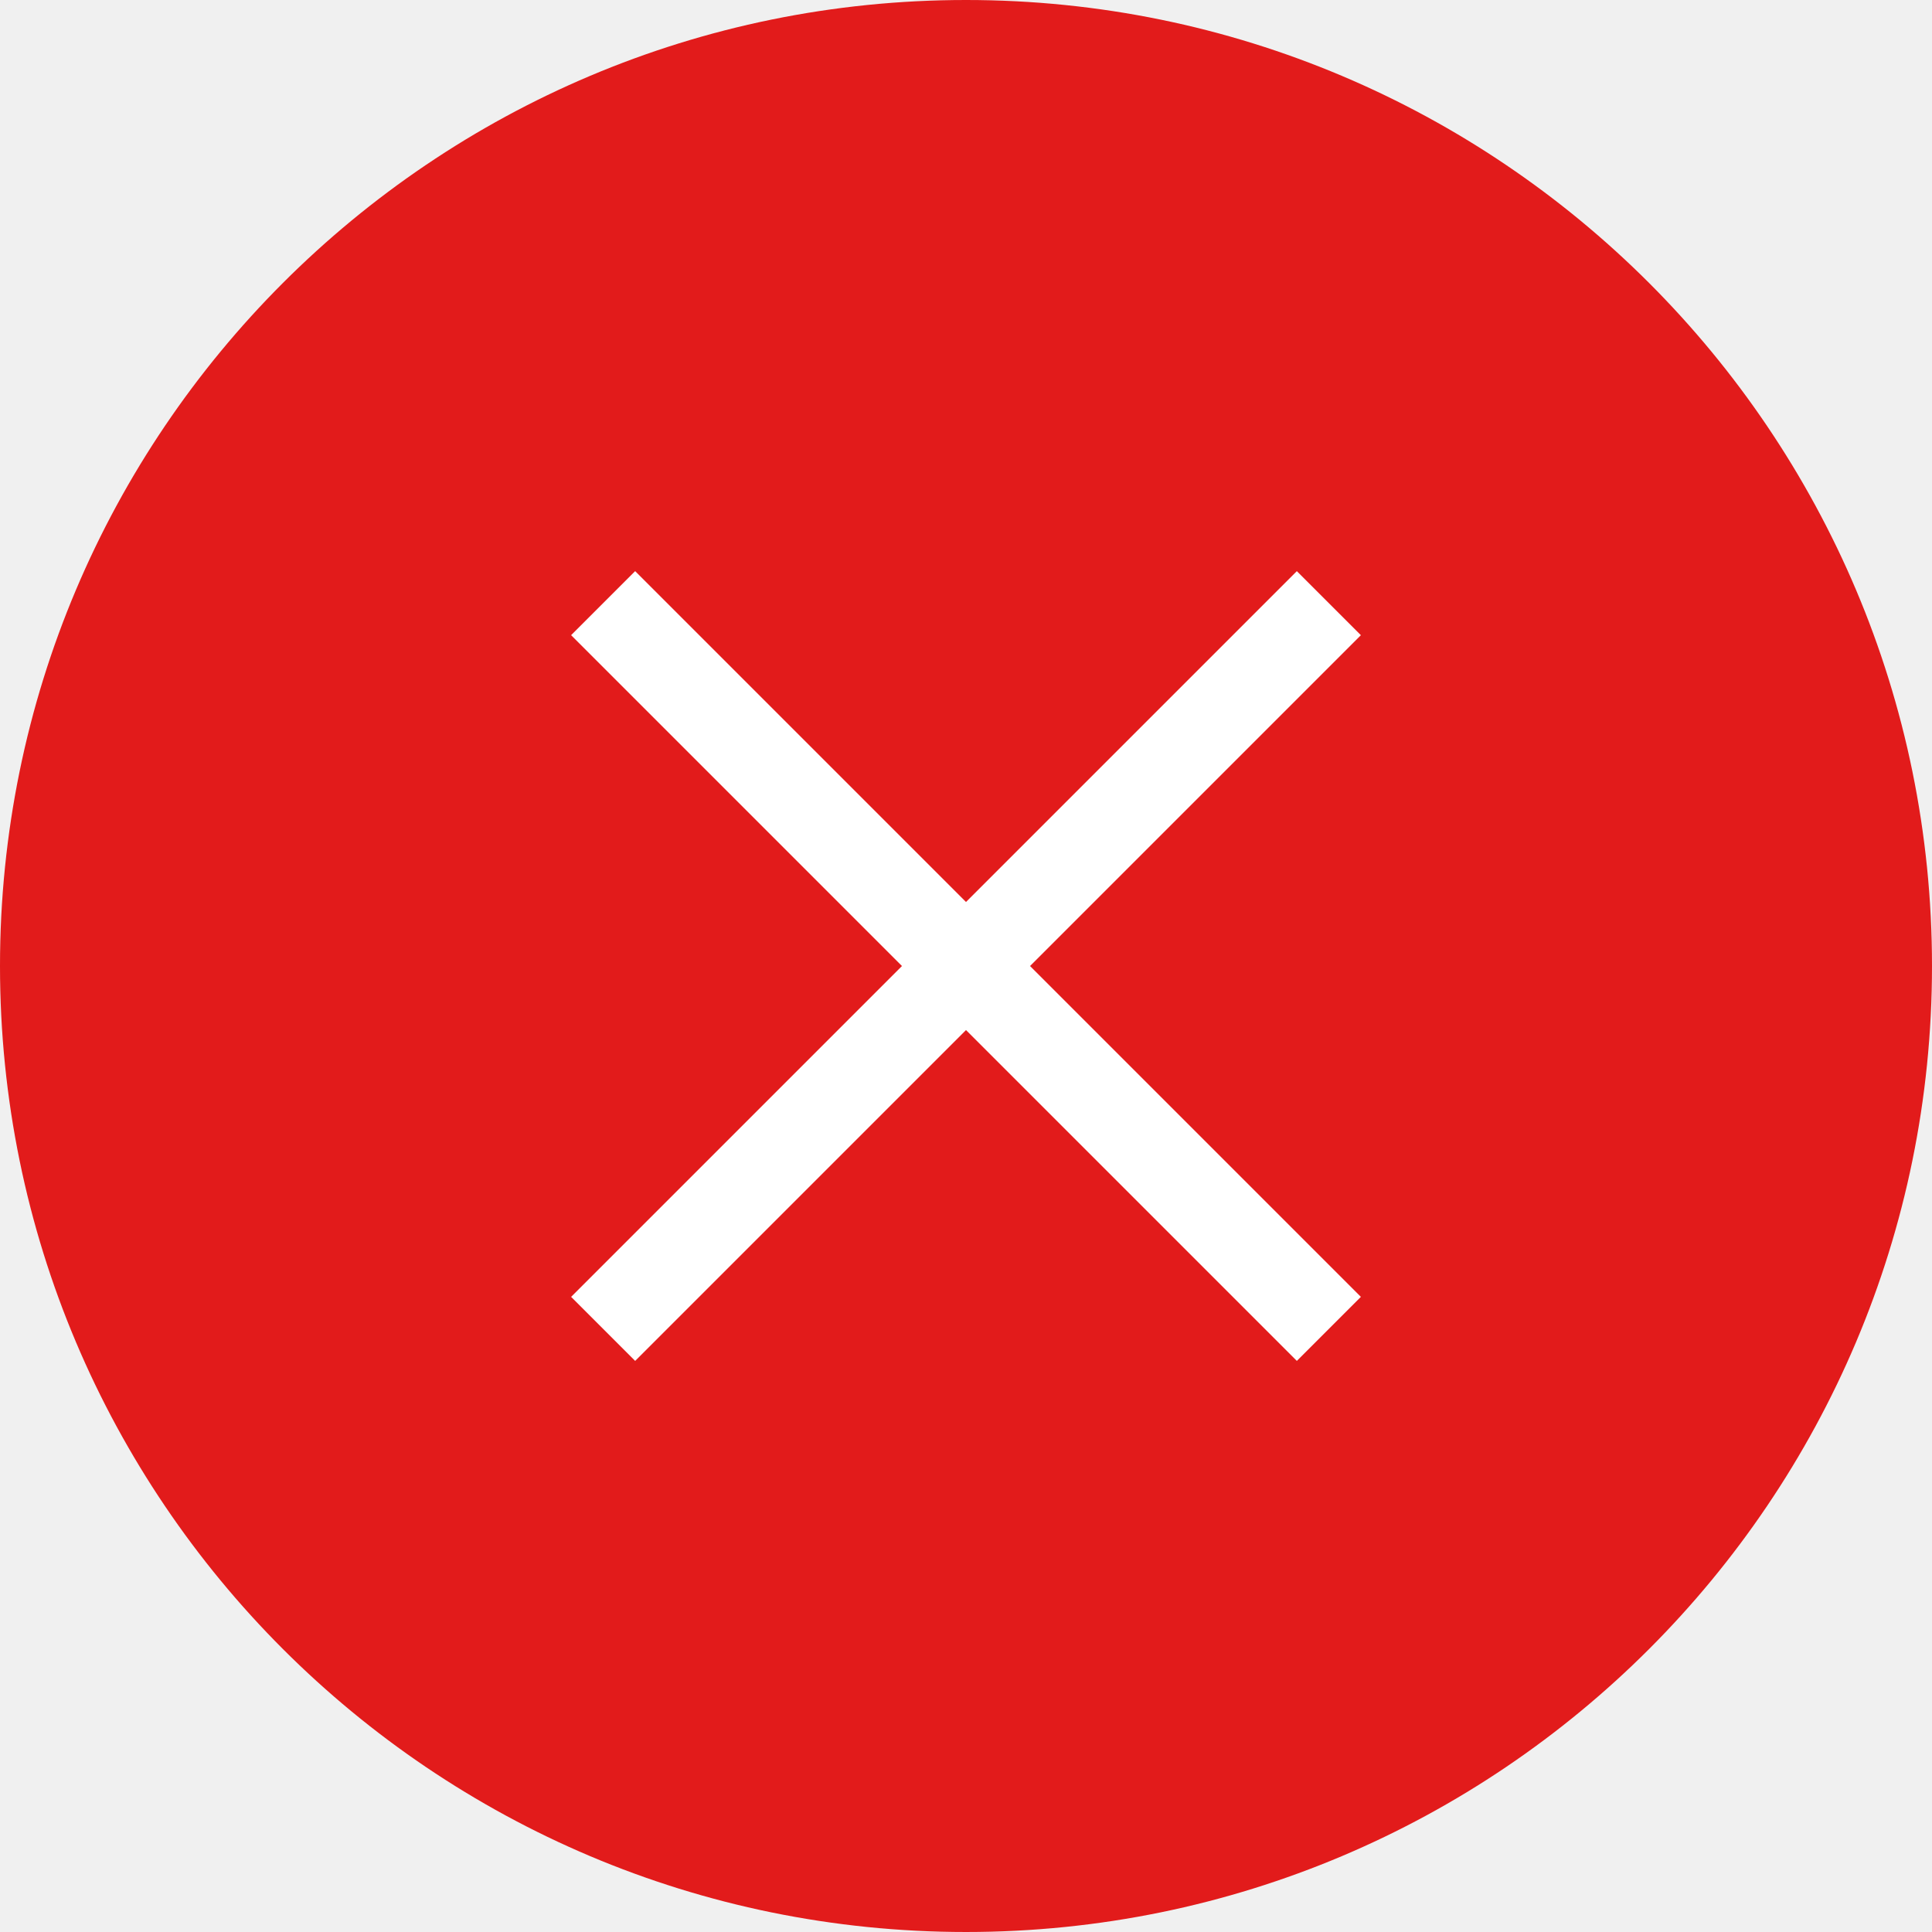
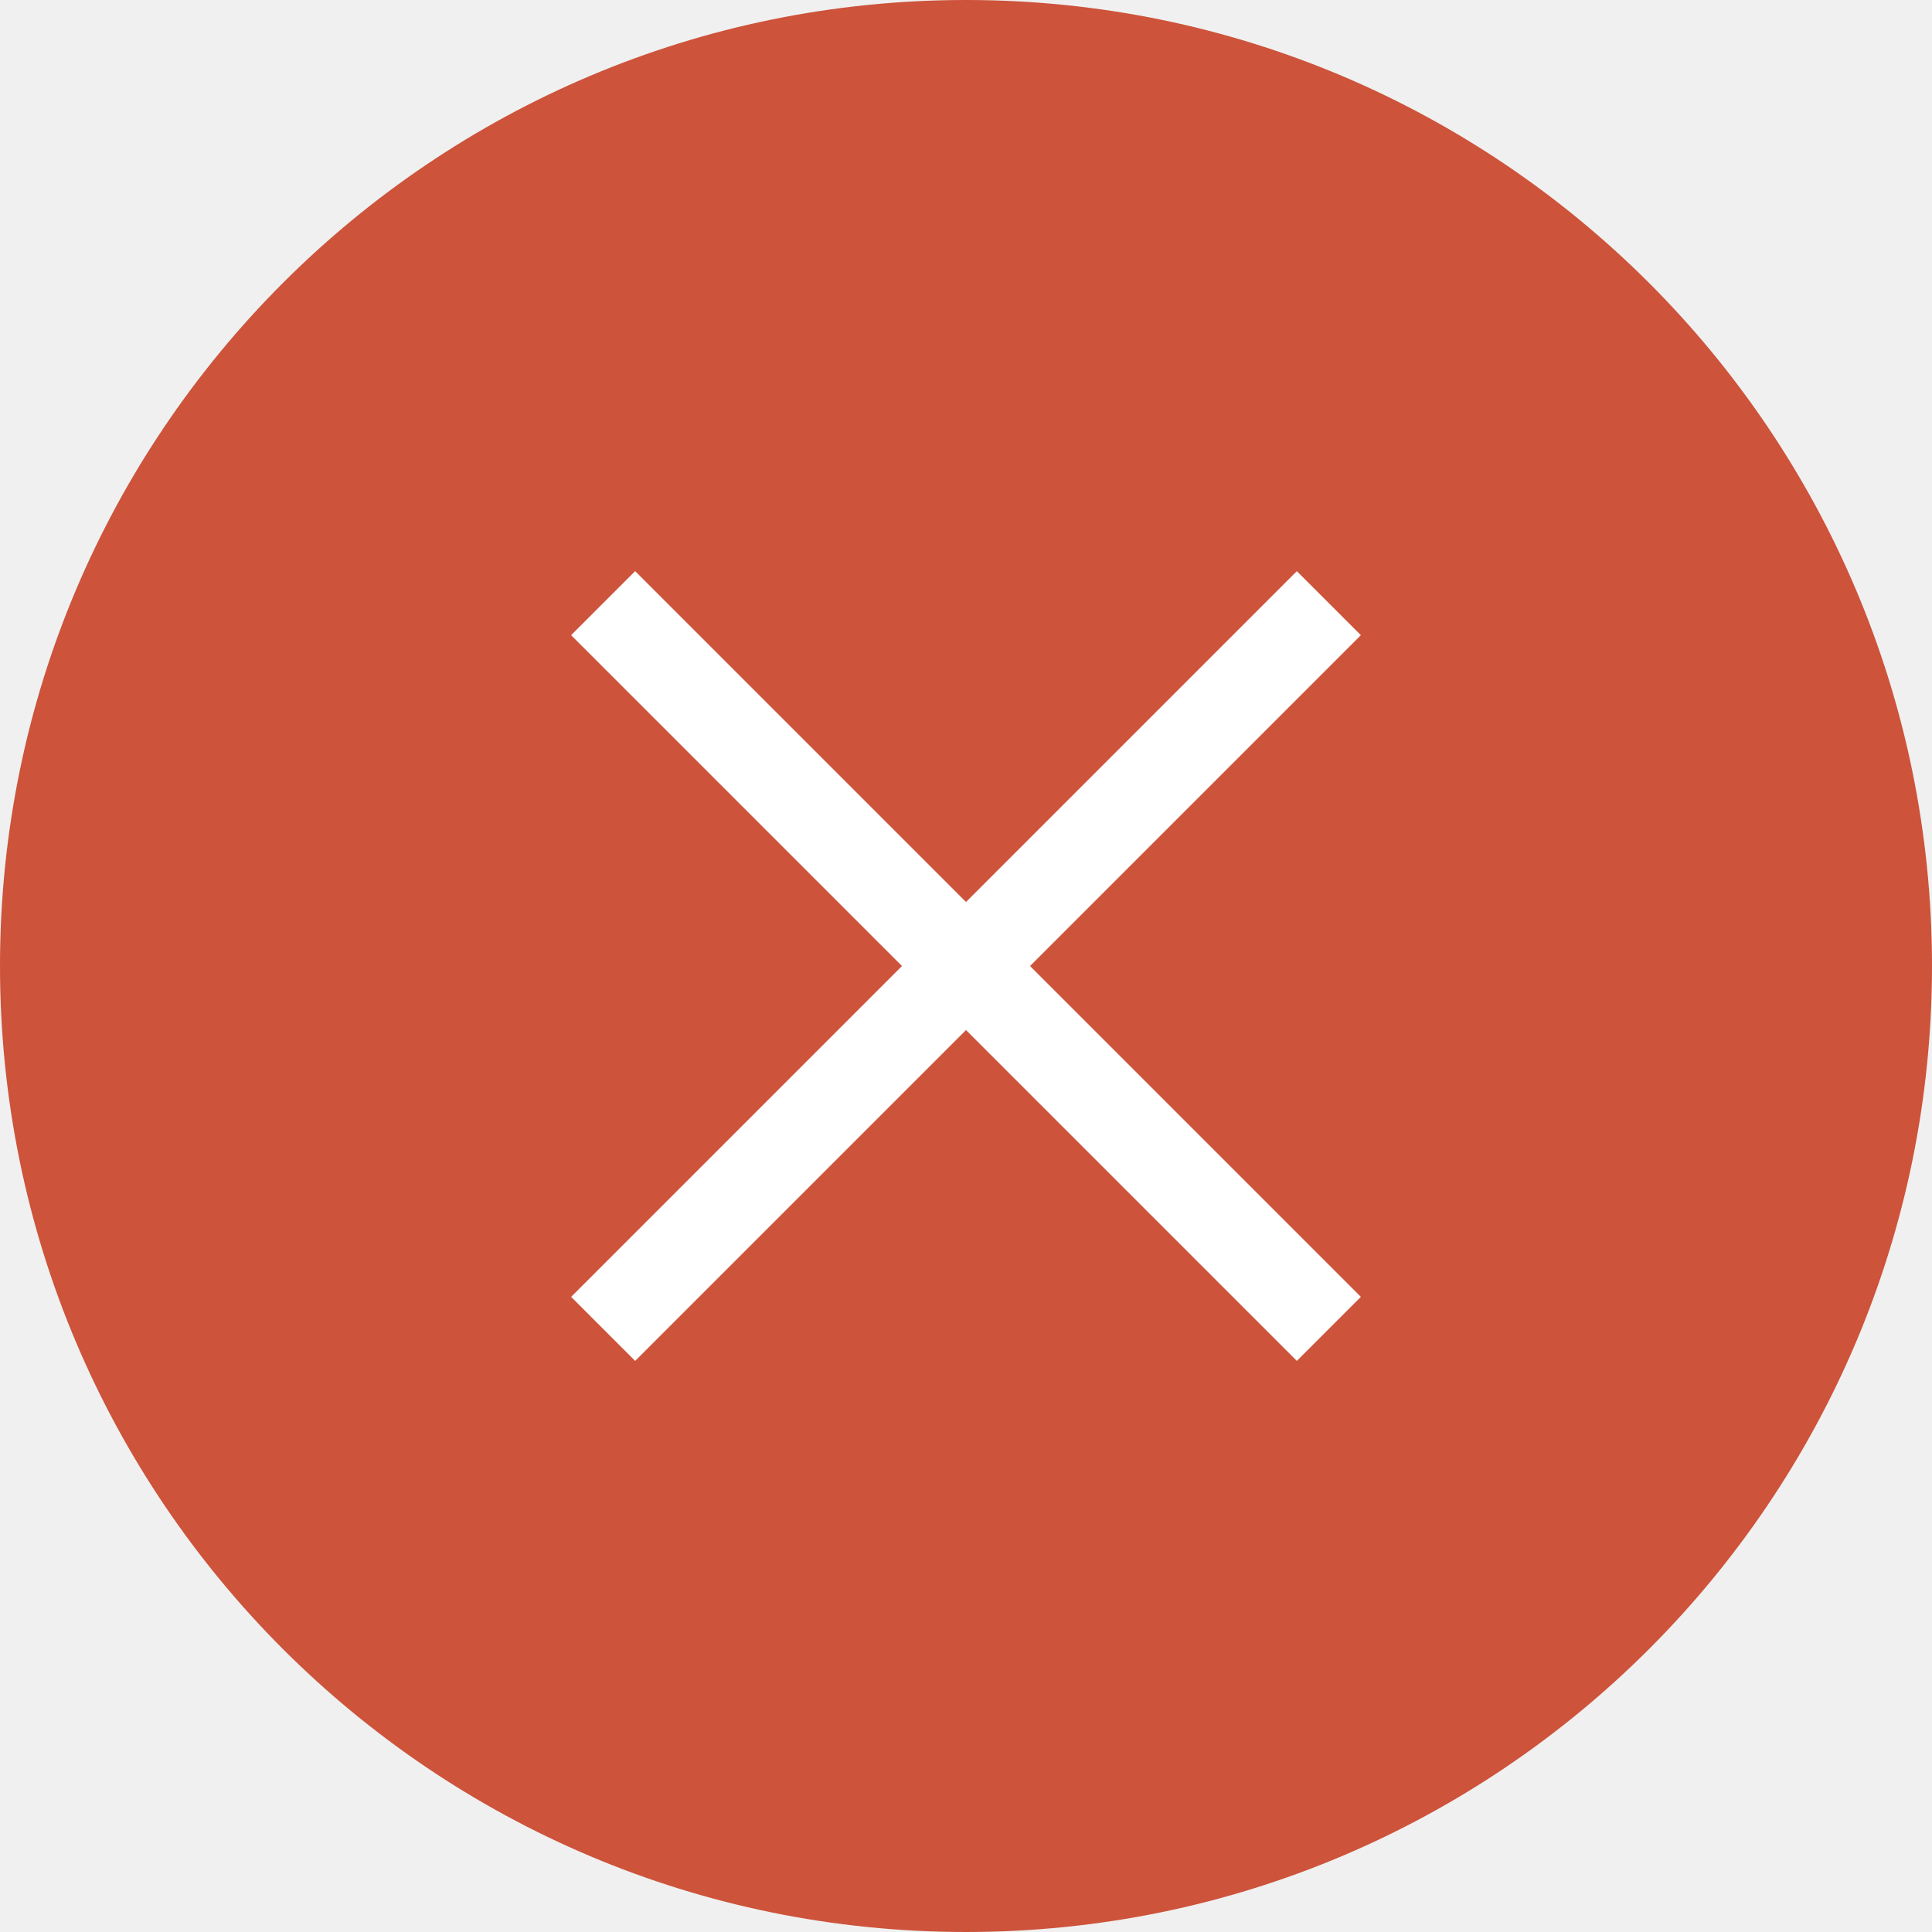
<svg xmlns="http://www.w3.org/2000/svg" version="1.1" id="Layer_1" x="0px" y="0px" viewBox="0 0 511.999 511.999" style="enable-background:new 0 0 511.999 511.999;" xml:space="preserve">
-   <circle style="fill:#E21B1B;" cx="255.999" cy="255.999" r="255.999" />
+   <circle style="fill:#CD533B;" cx="255.999" cy="255.999" r="255.999" />
  <g>
    <rect x="244.002" y="120.008" transform="matrix(0.7071 -0.7071 0.7071 0.7071 -106.0397 256.0022)" style="fill:#FFFFFF;" width="24" height="271.988" />
    <rect x="120.008" y="244.007" transform="matrix(0.7071 -0.7071 0.7071 0.7071 -106.0428 256.0035)" style="fill:#FFFFFF;" width="271.988" height="24" />
  </g>
  <g>
</g>
  <g>
</g>
  <g>
</g>
  <g>
</g>
  <g>
</g>
  <g>
</g>
  <g>
</g>
  <g>
</g>
  <g>
</g>
  <g>
</g>
  <g>
</g>
  <g>
</g>
  <g>
</g>
  <g>
</g>
  <g>
</g>
</svg>
